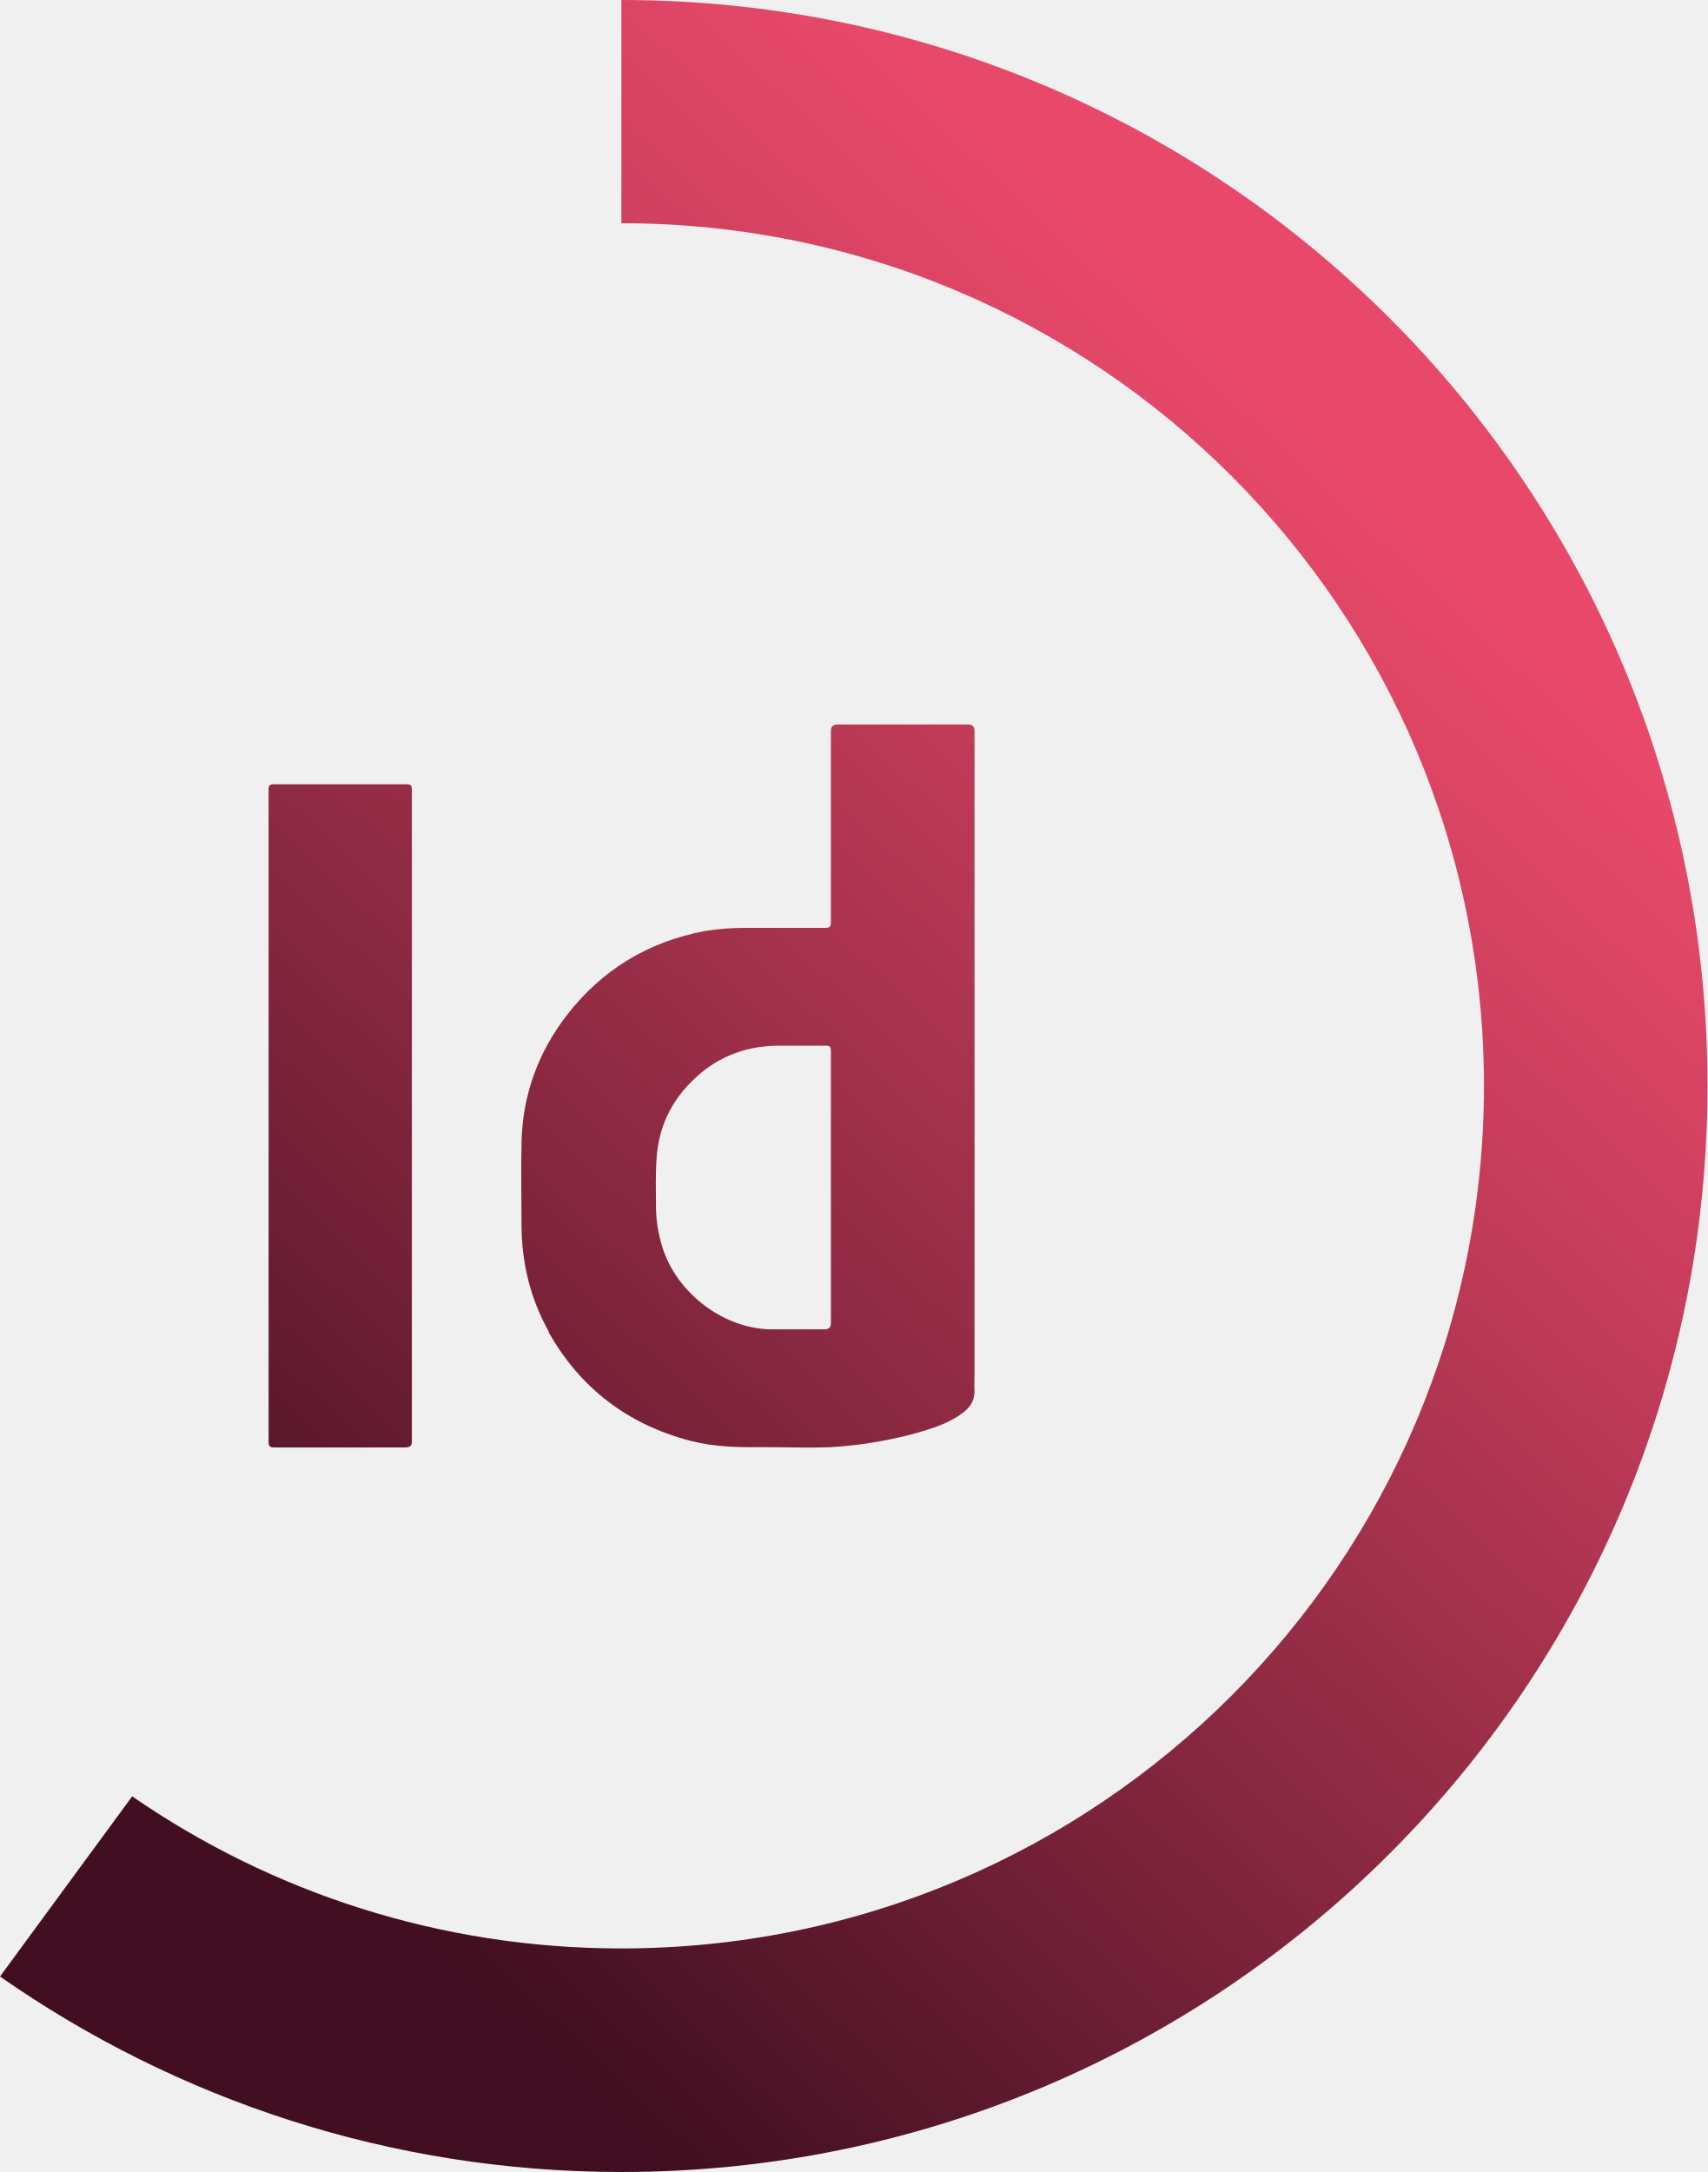
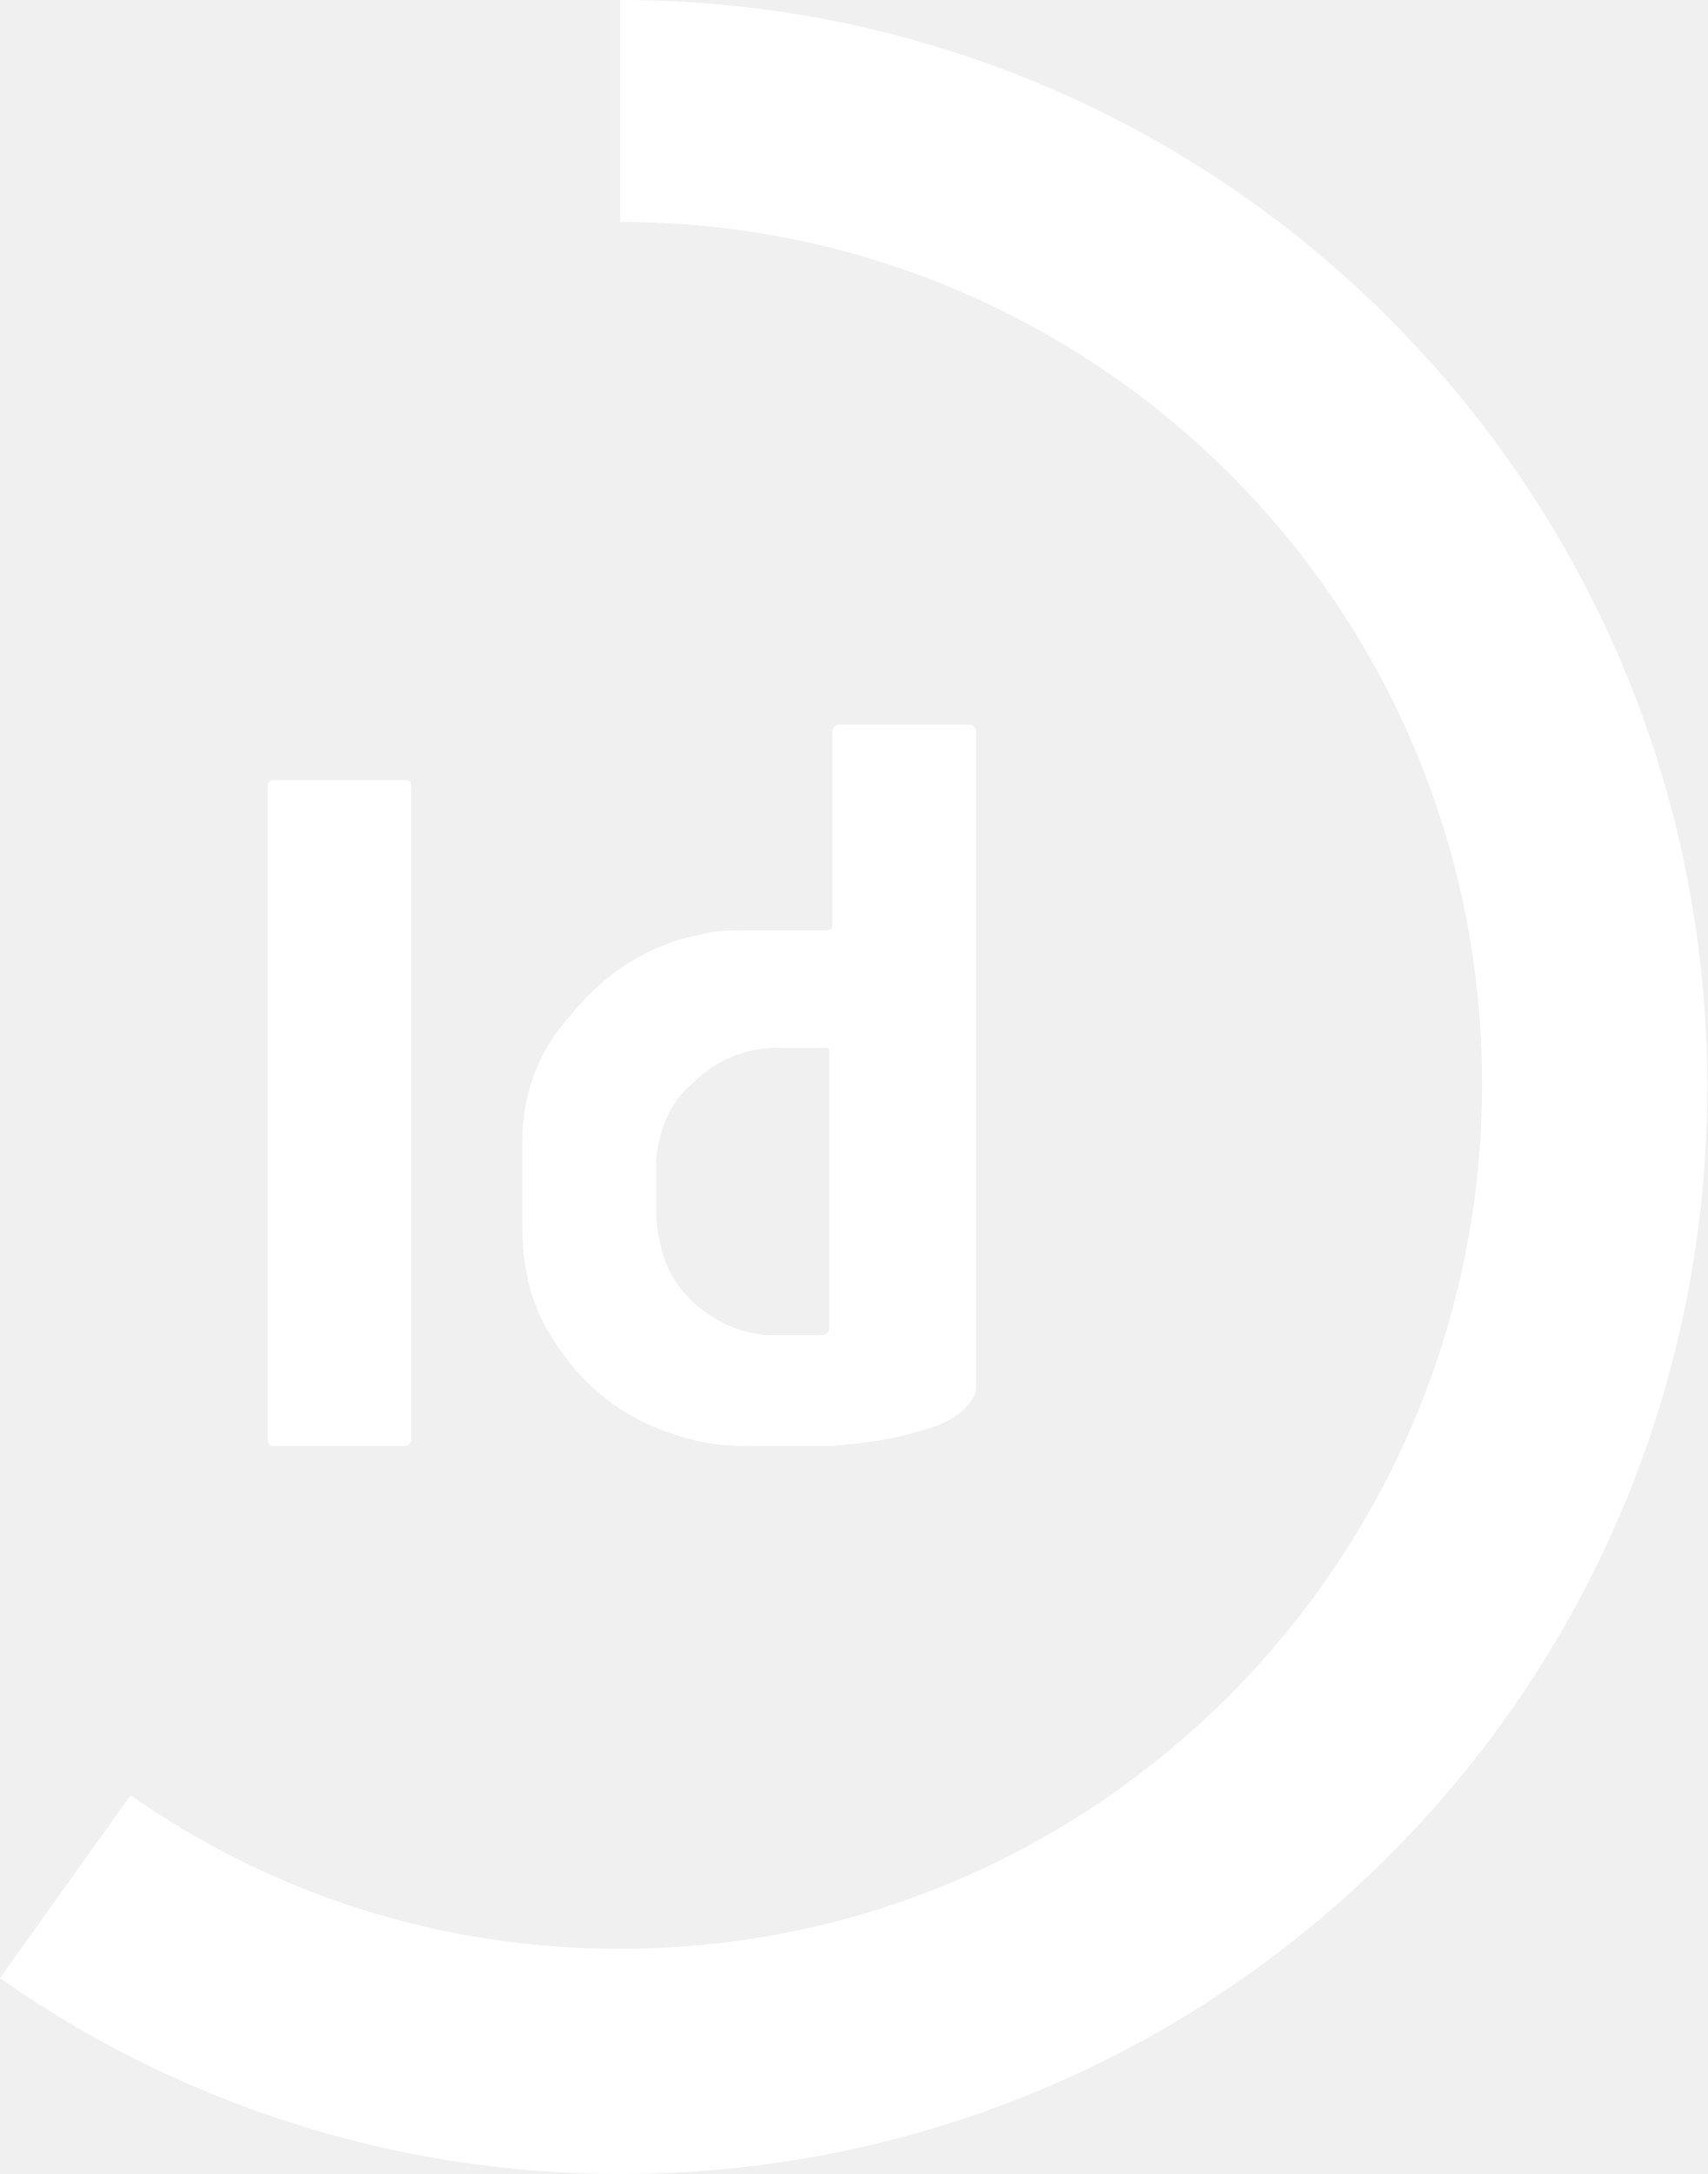
- <svg xmlns="http://www.w3.org/2000/svg" xmlns:xlink="http://www.w3.org/1999/xlink" id="Capa_2" data-name="Capa 2" viewBox="0 0 52.32 66.55">
-   <defs>
-     <style>
-       .cls-1 {
-         fill: url(#Degradado_sin_nombre_10-3);
-       }
- 
-       .cls-1, .cls-2, .cls-3 {
-         stroke-width: 0px;
-       }
- 
-       .cls-2 {
-         fill: url(#Degradado_sin_nombre_10-2);
-       }
- 
-       .cls-3 {
-         fill: url(#Degradado_sin_nombre_10);
-       }
-     </style>
-     <linearGradient id="Degradado_sin_nombre_10" data-name="Degradado sin nombre 10" x1="42.5" y1="49.9" x2="7.16" y2="12.35" gradientTransform="translate(0 65.89) scale(1 -1)" gradientUnits="userSpaceOnUse">
-       <stop offset="0" stop-color="#e8496a" />
-       <stop offset=".18" stop-color="#cf405f" />
-       <stop offset=".56" stop-color="#8f2a43" />
-       <stop offset="1" stop-color="#410f21" />
-     </linearGradient>
-     <linearGradient id="Degradado_sin_nombre_10-2" data-name="Degradado sin nombre 10" x1="42.92" y1="49.5" x2="7.58" y2="11.95" xlink:href="#Degradado_sin_nombre_10" />
-     <linearGradient id="Degradado_sin_nombre_10-3" data-name="Degradado sin nombre 10" x1="34.57" y1="57.36" x2="-.78" y2="19.81" xlink:href="#Degradado_sin_nombre_10" />
-   </defs>
-   <g id="Capa_2-2" data-name="Capa 2">
+ <svg xmlns="http://www.w3.org/2000/svg" version="1.1" id="Capa_2_00000160872640440370994900000006976331935559068034_" x="0px" y="0px" viewBox="0 0 52.3 66.6" style="enable-background:new 0 0 52.3 66.6;" xml:space="preserve">
+   <style type="text/css">
+ 	.st0{fill:#FFFFFF;}
+ </style>
+   <g id="Capa_2-2">
    <g>
-       <path class="cls-3" d="m19.04,0v6.84c14.6,0,26.43,11.83,26.43,26.43s-11.83,26.43-26.43,26.43c-5.57,0-10.73-1.72-14.99-4.66l-4.05,5.52c5.4,3.77,11.96,5.99,19.04,5.99,18.38,0,33.28-14.9,33.28-33.28S37.42,0,19.04,0Z" />
-       <path class="cls-2" d="m16.8,40.8c.98,1.74,2.44,2.85,4.37,3.35.7.18,1.42.2,2.15.19.72,0,1.44.03,2.16,0,.95-.06,1.89-.22,2.8-.49.43-.13.85-.28,1.22-.56.23-.17.37-.39.36-.69-.01-.18,0-.35,0-.53v-19.68q0-.19-.19-.19h-4.01c-.13,0-.2.06-.2.19v5.86c0,.15-.04.18-.18.18h-2.45c-.42,0-.84.03-1.25.1-1.72.33-3.13,1.18-4.2,2.56-.89,1.15-1.37,2.46-1.4,3.92-.02.84,0,1.67,0,2.51,0,1.17.27,2.27.84,3.29h-.02Zm3.32-5.35c.07-.9.43-1.68,1.07-2.31.71-.72,1.59-1.08,2.59-1.1.51,0,1.02,0,1.53,0,.12,0,.15.04.15.16v8.35q0,.18-.19.18c-.57,0-1.15,0-1.72,0-1.44-.06-2.81-1.13-3.25-2.5-.13-.42-.2-.84-.2-1.28,0-.49-.02-.98.02-1.47v-.02Z" />
-       <path class="cls-1" d="m8.39,44.35h4.04c.13,0,.19-.06.19-.18v-19.97c0-.14-.04-.17-.17-.17h-4.05c-.13,0-.17.03-.17.16v19.99c0,.13.04.17.17.17h-.01Z" />
+       <path class="st0" d="M19,0v6.8c14.6,0,26.4,11.8,26.4,26.4S33.6,59.7,19,59.7c-5.6,0-10.7-1.7-15-4.7L0,60.6c5.4,3.8,12,6,19,6    c18.4,0,33.3-14.9,33.3-33.3S37.4,0,19,0z" />
+       <path class="st0" d="M16.8,40.8c1,1.7,2.4,2.8,4.4,3.3c0.7,0.2,1.4,0.2,2.1,0.2c0.7,0,1.4,0,2.2,0c1-0.1,1.9-0.2,2.8-0.5    c0.4-0.1,0.9-0.3,1.2-0.6c0.2-0.2,0.4-0.4,0.4-0.7c0-0.2,0-0.3,0-0.5V22.4c0-0.1-0.1-0.2-0.2-0.2h-4c-0.1,0-0.2,0.1-0.2,0.2v5.9    c0,0.1,0,0.2-0.2,0.2h-2.5c-0.4,0-0.8,0-1.2,0.1c-1.7,0.3-3.1,1.2-4.2,2.6C16.5,32.2,16,33.5,16,35c0,0.8,0,1.7,0,2.5    C16,38.7,16.2,39.8,16.8,40.8L16.8,40.8L16.8,40.8z M20.1,35.5c0.1-0.9,0.4-1.7,1.1-2.3c0.7-0.7,1.6-1.1,2.6-1.1c0.5,0,1,0,1.5,0    c0.1,0,0.1,0,0.1,0.2v8.4c0,0.1-0.1,0.2-0.2,0.2c-0.6,0-1.1,0-1.7,0c-1.4-0.1-2.8-1.1-3.2-2.5c-0.1-0.4-0.2-0.8-0.2-1.3    C20.1,36.5,20.1,36,20.1,35.5L20.1,35.5L20.1,35.5z" />
+       <path class="st0" d="M8.4,44.3h4c0.1,0,0.2-0.1,0.2-0.2v-20c0-0.1,0-0.2-0.2-0.2H8.4c-0.1,0-0.2,0-0.2,0.2v20    C8.2,44.3,8.3,44.3,8.4,44.3C8.4,44.3,8.4,44.3,8.4,44.3z" />
    </g>
  </g>
</svg>
